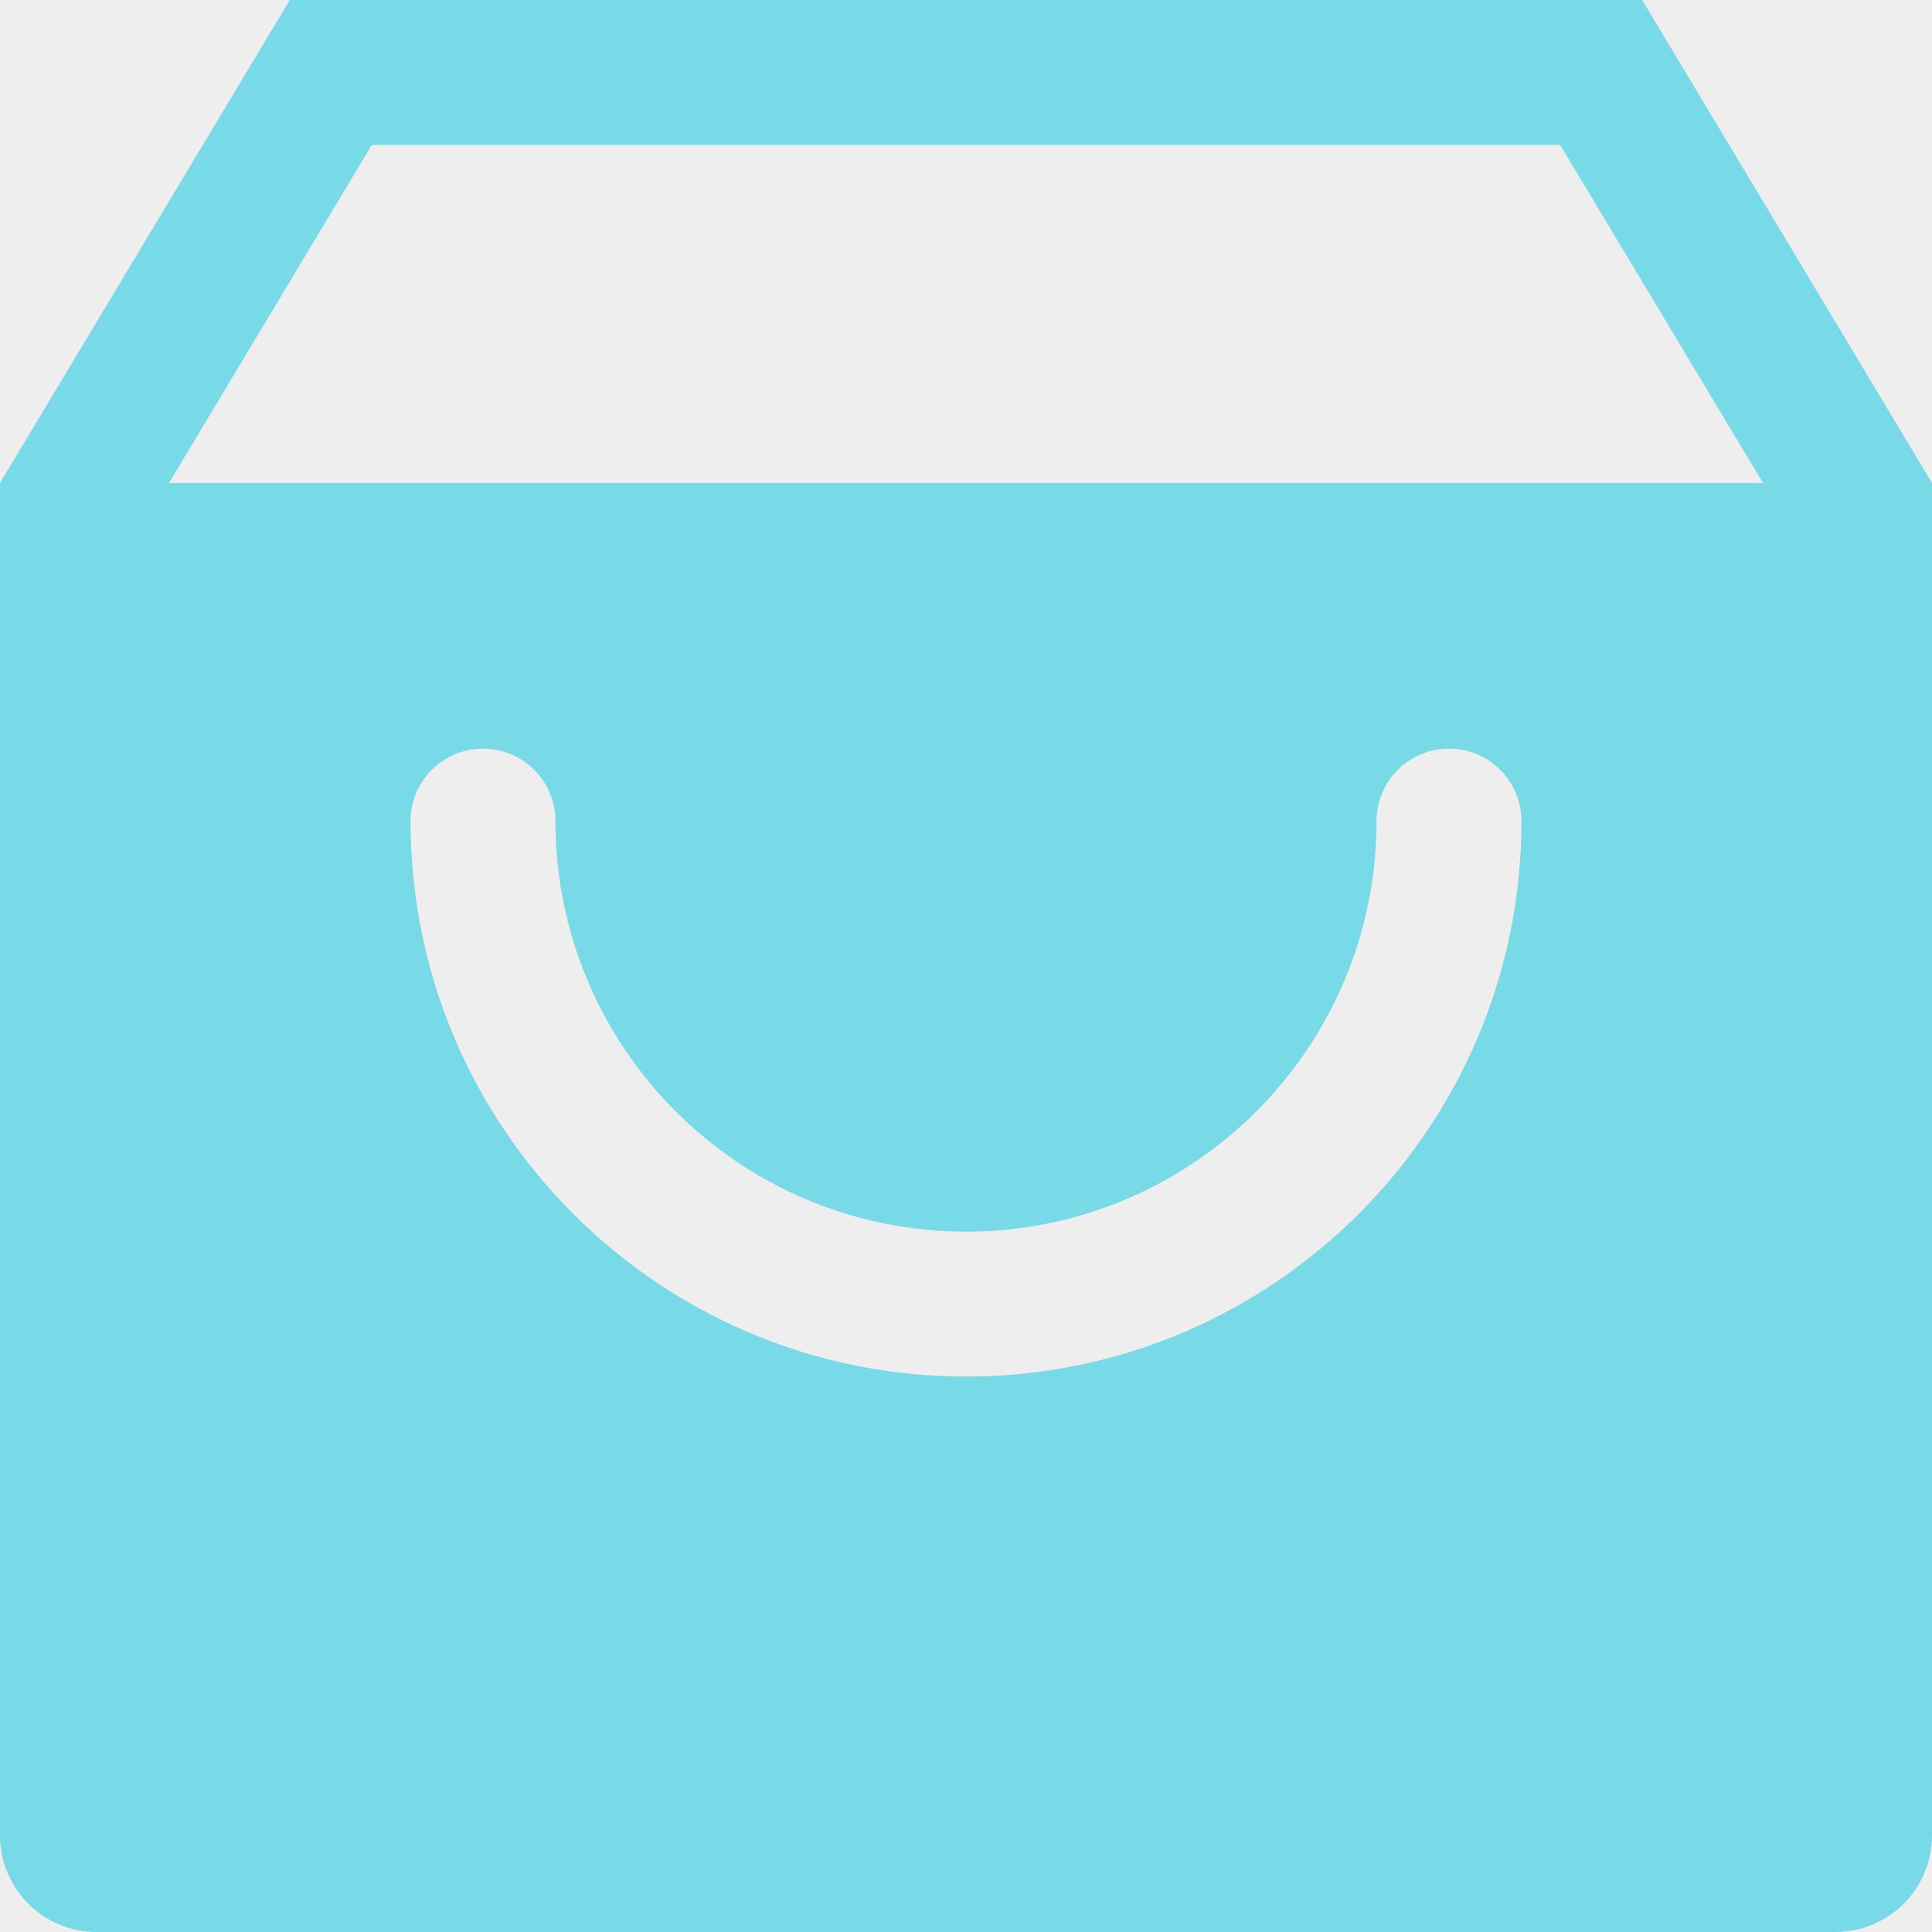
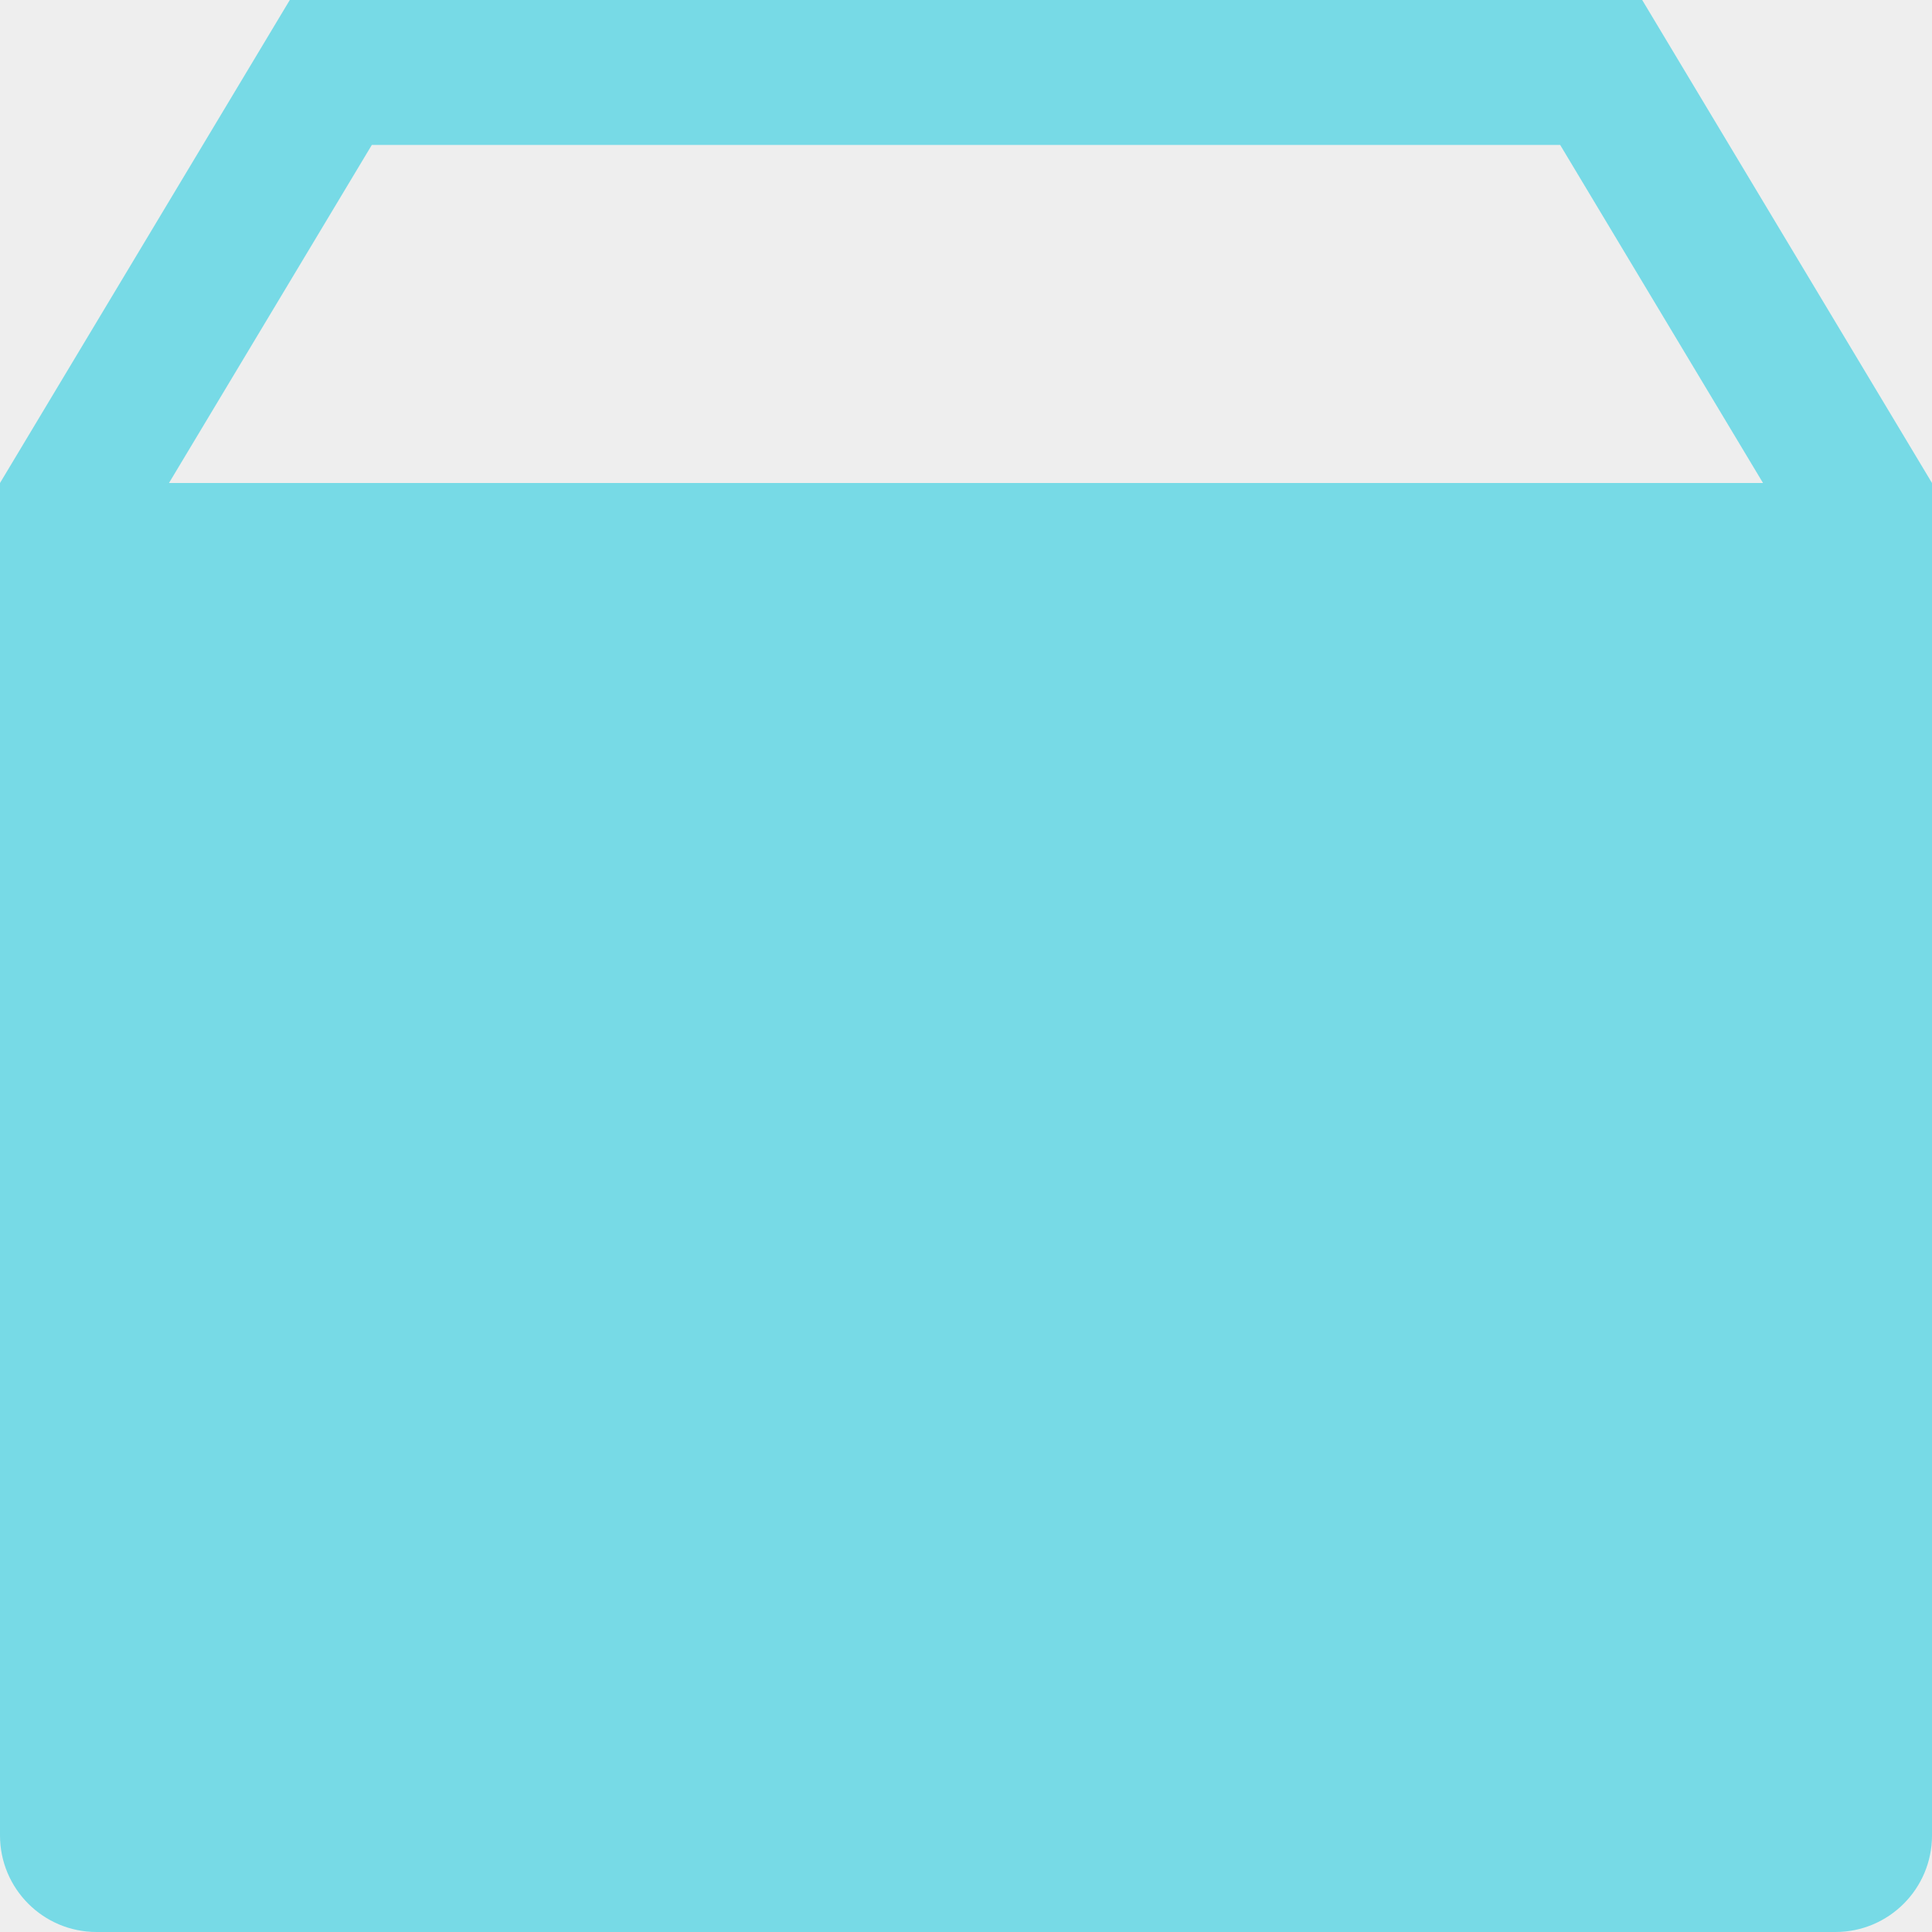
<svg xmlns="http://www.w3.org/2000/svg" width="32" height="32" viewBox="0 0 32 32" fill="none">
  <rect width="32" height="32" fill="#E5E5E5" />
  <g id="Top bar">
-     <rect x="-69.5" y="-58.5" width="1479" height="286" rx="4.5" stroke="#9747FF" stroke-dasharray="10 5" />
+     <rect x="-69.5" y="-58.5" width="1479" height="286" rx="4.5" stroke="#9747FF" strokeDasharray="10 5" />
    <g id="Dark=off">
      <g id="Top bar_2">
        <rect width="1440" height="110" transform="translate(-50 -39)" fill="#EEEEEE" />
        <g id="Main">
          <g id="1">
            <g id="Logo - UIHUT">
              <g id="Icon">
-                 <path id="Vector" fill-rule="evenodd" clip-rule="evenodd" d="M4.8 0H27.2L32 8V30.4C32 31.284 31.284 32 30.4 32H1.6C0.716 32 0 31.284 0 30.4V8L4.8 0ZM2.799 8H29.201L25.841 2.4H6.159L2.799 8ZM8 12.4C8.663 12.4 9.2 12.937 9.2 13.6C9.2 17.355 12.245 20.4 16 20.4C19.756 20.4 22.8 17.355 22.8 13.6C22.8 12.937 23.337 12.4 24 12.4C24.663 12.4 25.2 12.937 25.2 13.6C25.2 18.681 21.081 22.8 16 22.8C10.919 22.8 6.8 18.681 6.8 13.6C6.8 12.937 7.337 12.4 8 12.4Z" fill="#77DAE6" />
+                 <path id="Vector" fillRule="evenodd" clipRule="evenodd" d="M4.8 0H27.2L32 8V30.4C32 31.284 31.284 32 30.4 32H1.6C0.716 32 0 31.284 0 30.4V8L4.8 0ZM2.799 8H29.201L25.841 2.4H6.159L2.799 8ZM8 12.4C8.663 12.4 9.2 12.937 9.2 13.6C9.2 17.355 12.245 20.4 16 20.4C19.756 20.4 22.8 17.355 22.8 13.6C22.8 12.937 23.337 12.4 24 12.4C24.663 12.4 25.2 12.937 25.2 13.6C25.2 18.681 21.081 22.8 16 22.8C10.919 22.8 6.8 18.681 6.8 13.6C6.8 12.937 7.337 12.4 8 12.4Z" fill="#77DAE6" />
              </g>
            </g>
          </g>
        </g>
      </g>
    </g>
  </g>
</svg>
